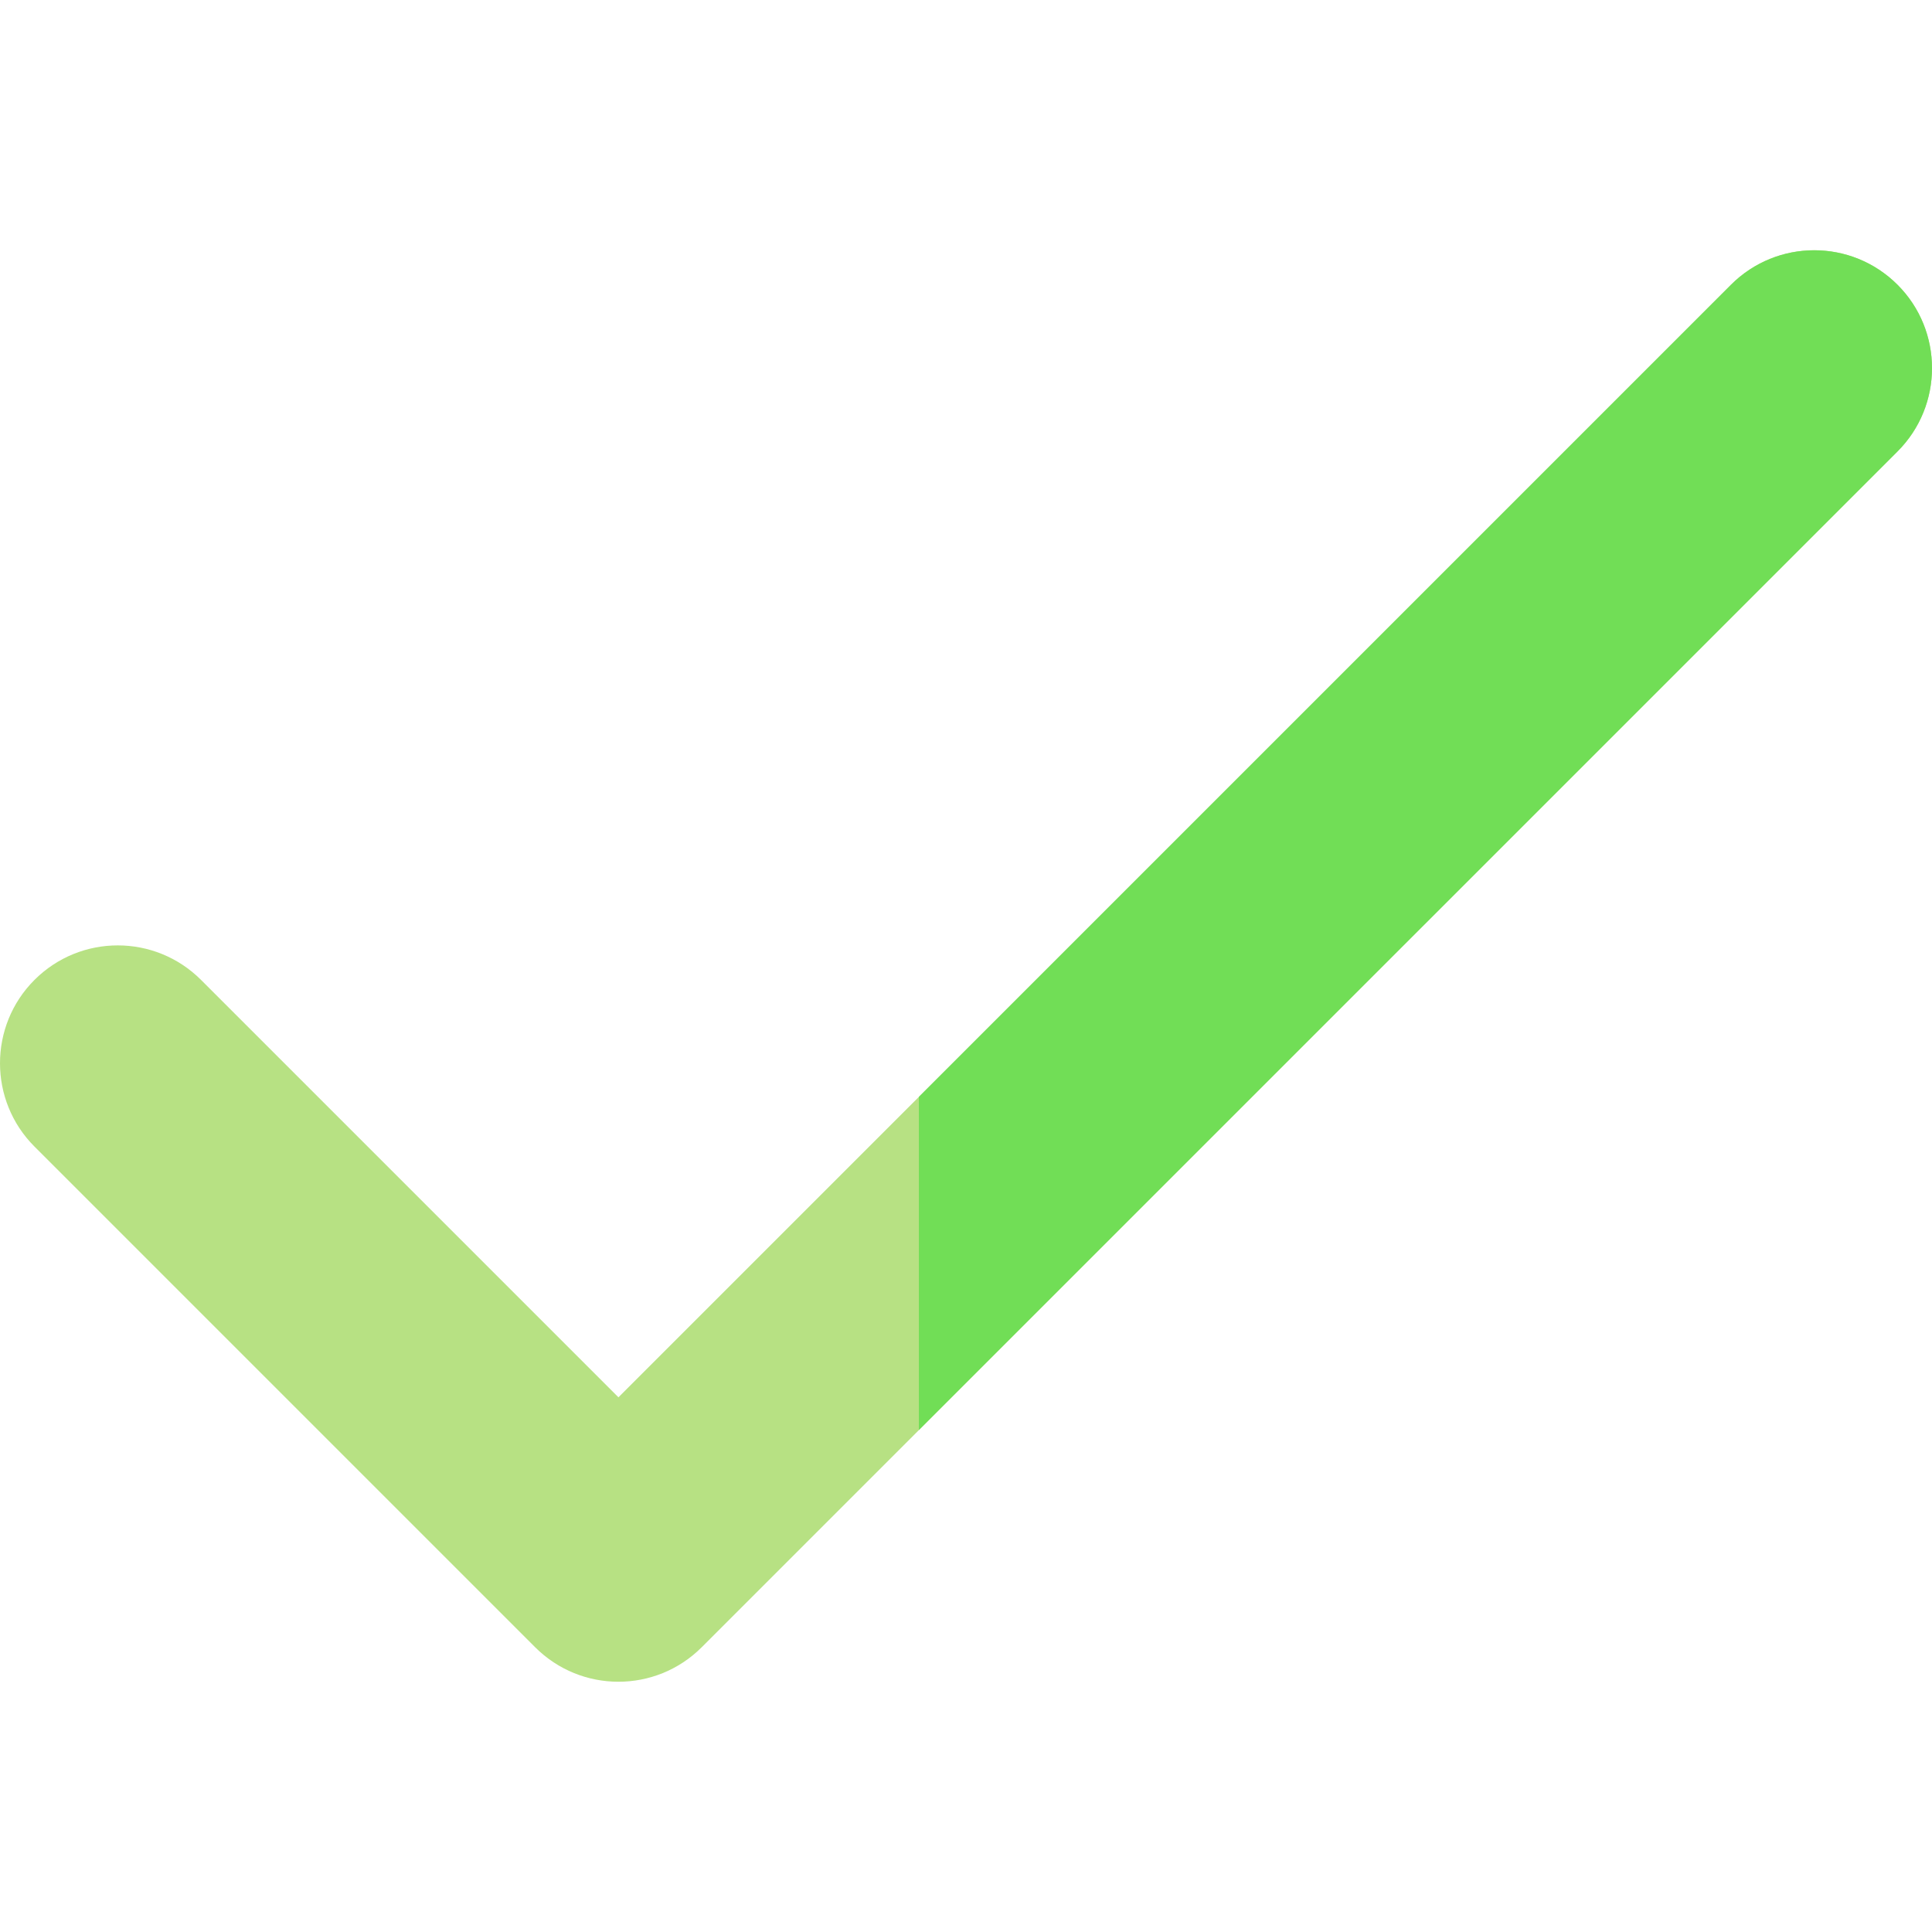
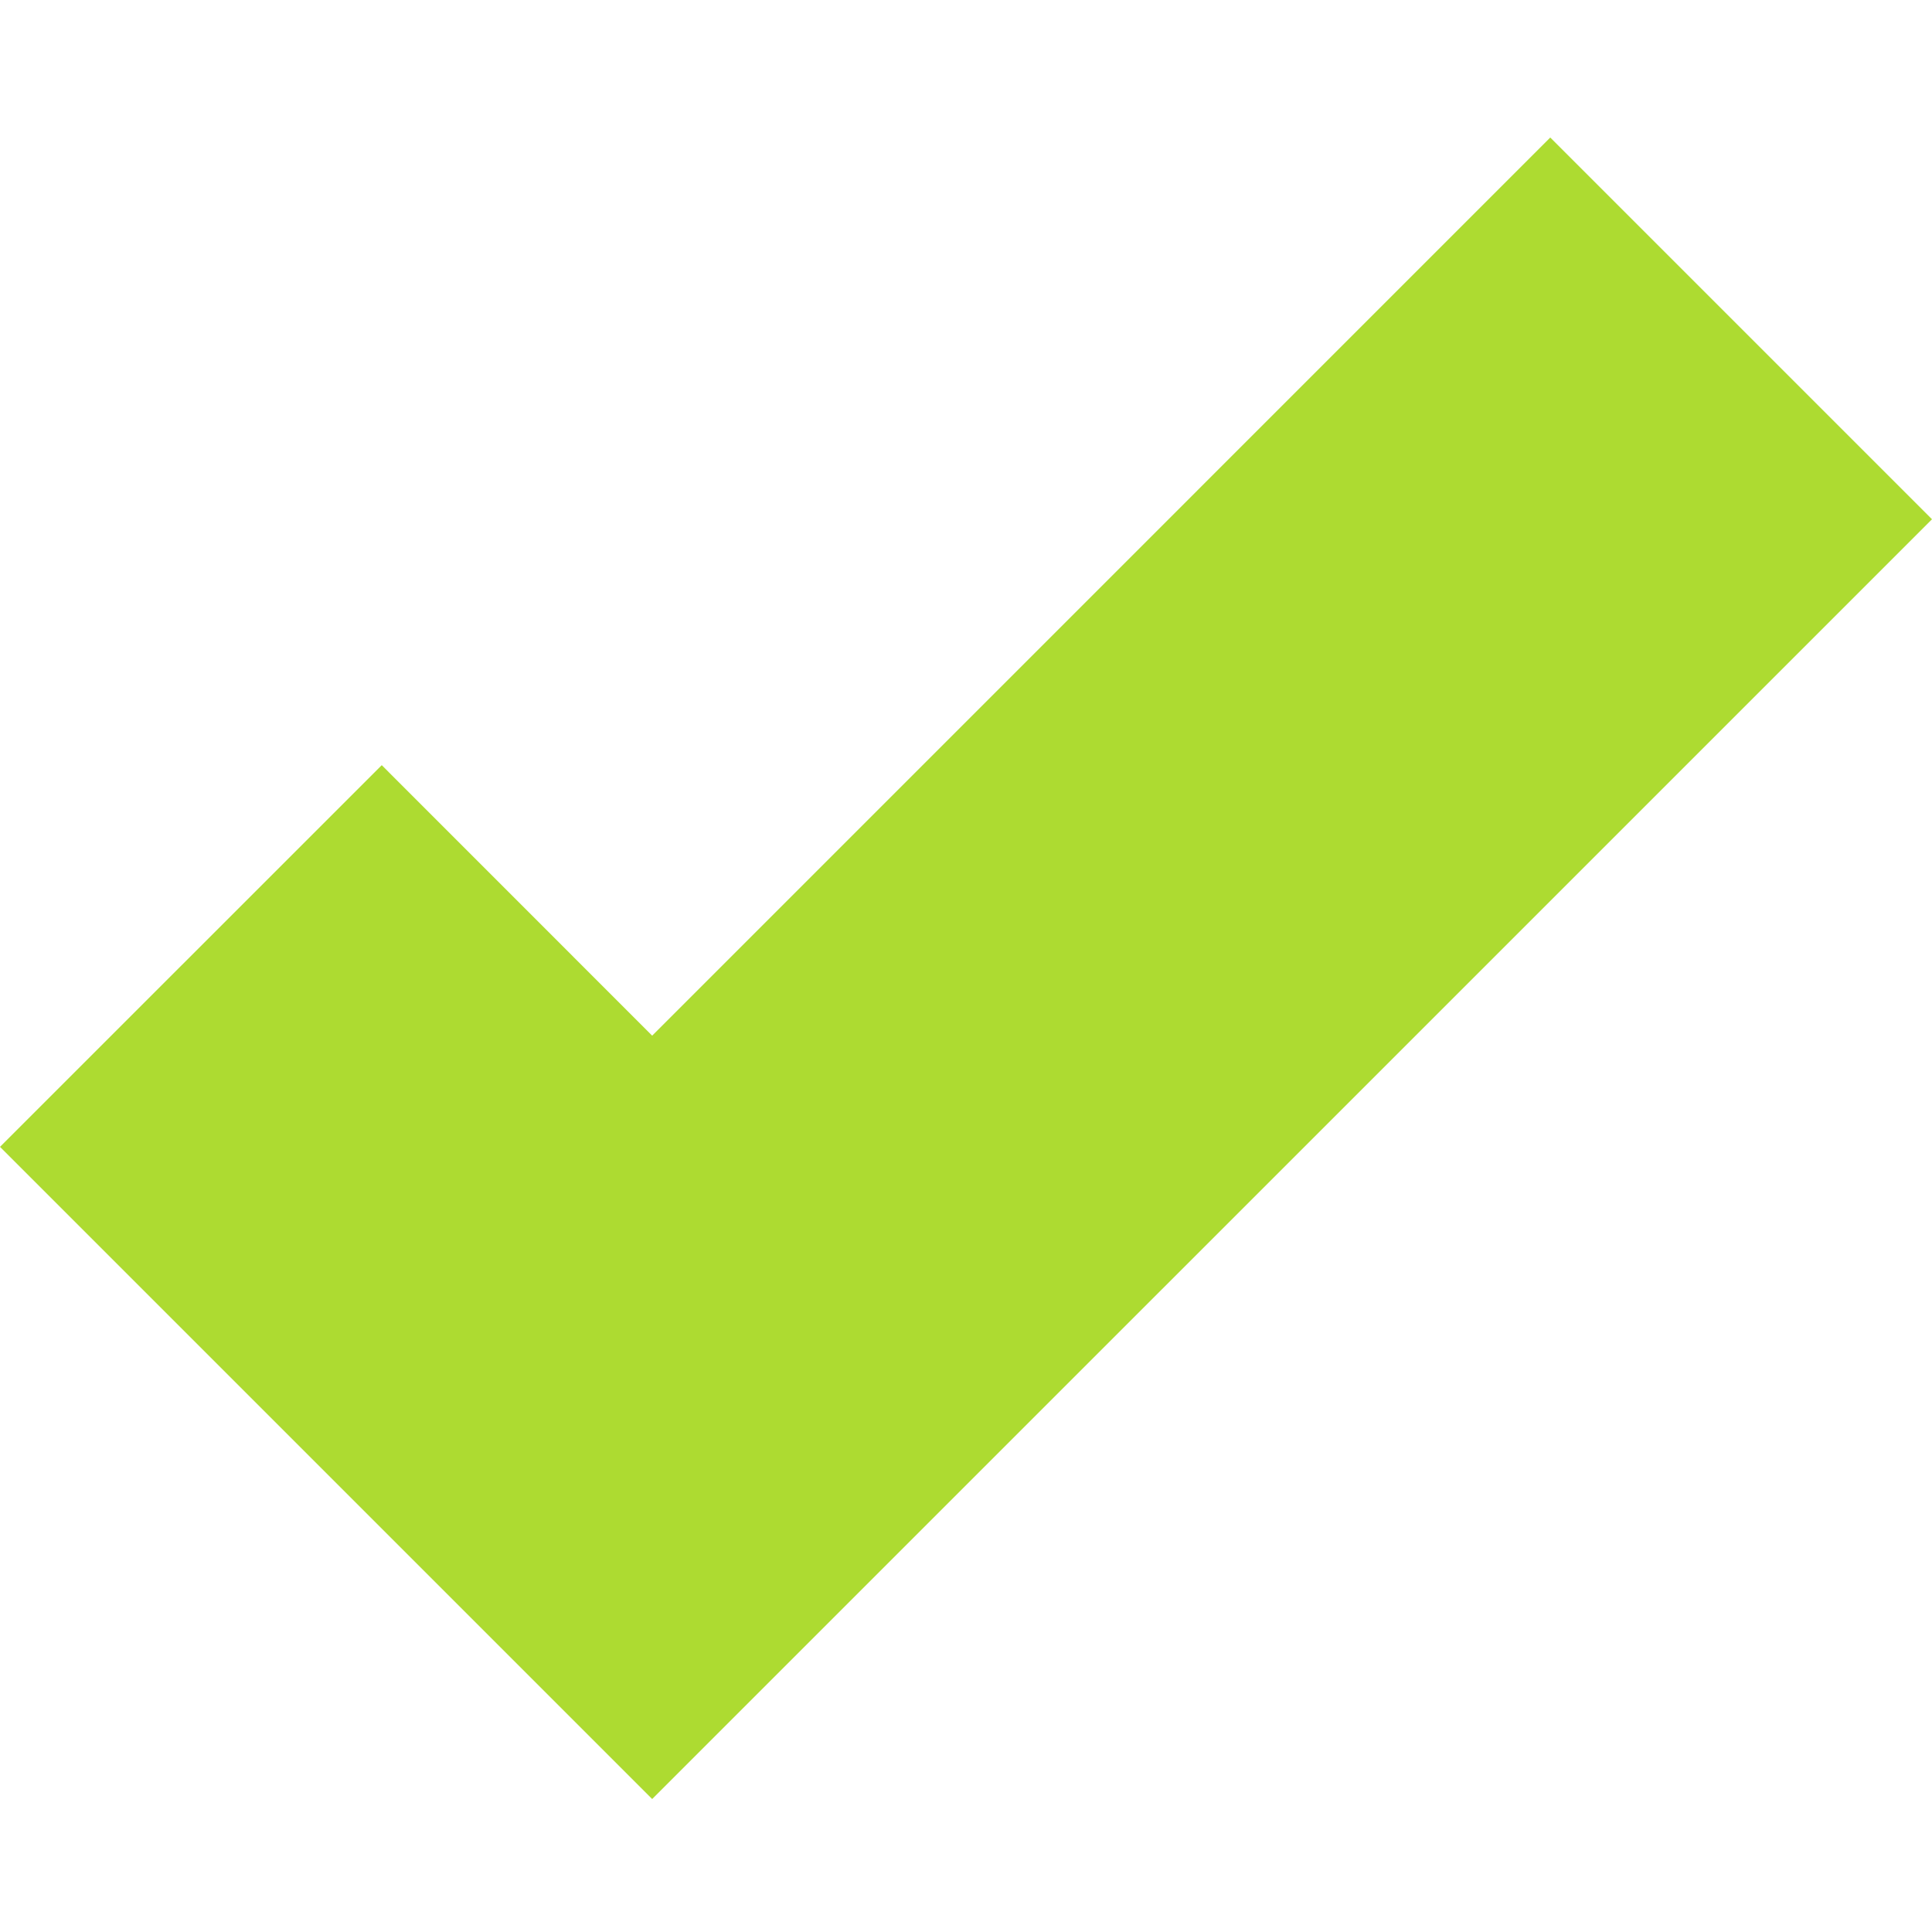
- <svg xmlns="http://www.w3.org/2000/svg" version="1.1" id="Layer_1" x="0px" y="0px" viewBox="0 0 511.999 511.999" style="enable-background:new 0 0 511.999 511.999;" xml:space="preserve">
-   <path style="fill:#B7E183;" d="M502.87,75.474c-12.201-12.204-31.952-12.205-44.154-0.001L163.89,370.299L53.284,259.693  c-12.201-12.204-31.952-12.205-44.154-0.001c-12.173,12.174-12.173,31.981,0,44.153L141.814,436.53  c12.199,12.198,31.953,12.2,44.153,0L502.87,119.626C515.042,107.453,515.042,87.645,502.87,75.474z" />
-   <path style="fill:#71DE56;" d="M502.87,75.474c-12.201-12.204-31.952-12.205-44.154-0.001L243.511,290.678v88.306L502.87,119.626  C515.042,107.453,515.042,87.645,502.87,75.474z" />
-   <g>
- </g>
-   <g>
- </g>
-   <g>
- </g>
-   <g>
- </g>
-   <g>
- </g>
-   <g>
- </g>
-   <g>
- </g>
-   <g>
- </g>
-   <g>
- </g>
-   <g>
- </g>
-   <g>
- </g>
-   <g>
- </g>
-   <g>
- </g>
-   <g>
- </g>
-   <g>
- </g>
+ <svg xmlns="http://www.w3.org/2000/svg" height="509pt" viewBox="0 -36 509.248 509" width="509pt">
+   <path d="m171.902 438.074-171.902-171.902 100.625-100.609 71.277 71.297 236.723-236.734 100.621 100.621zm0 0" fill="#addb31" />
</svg>
